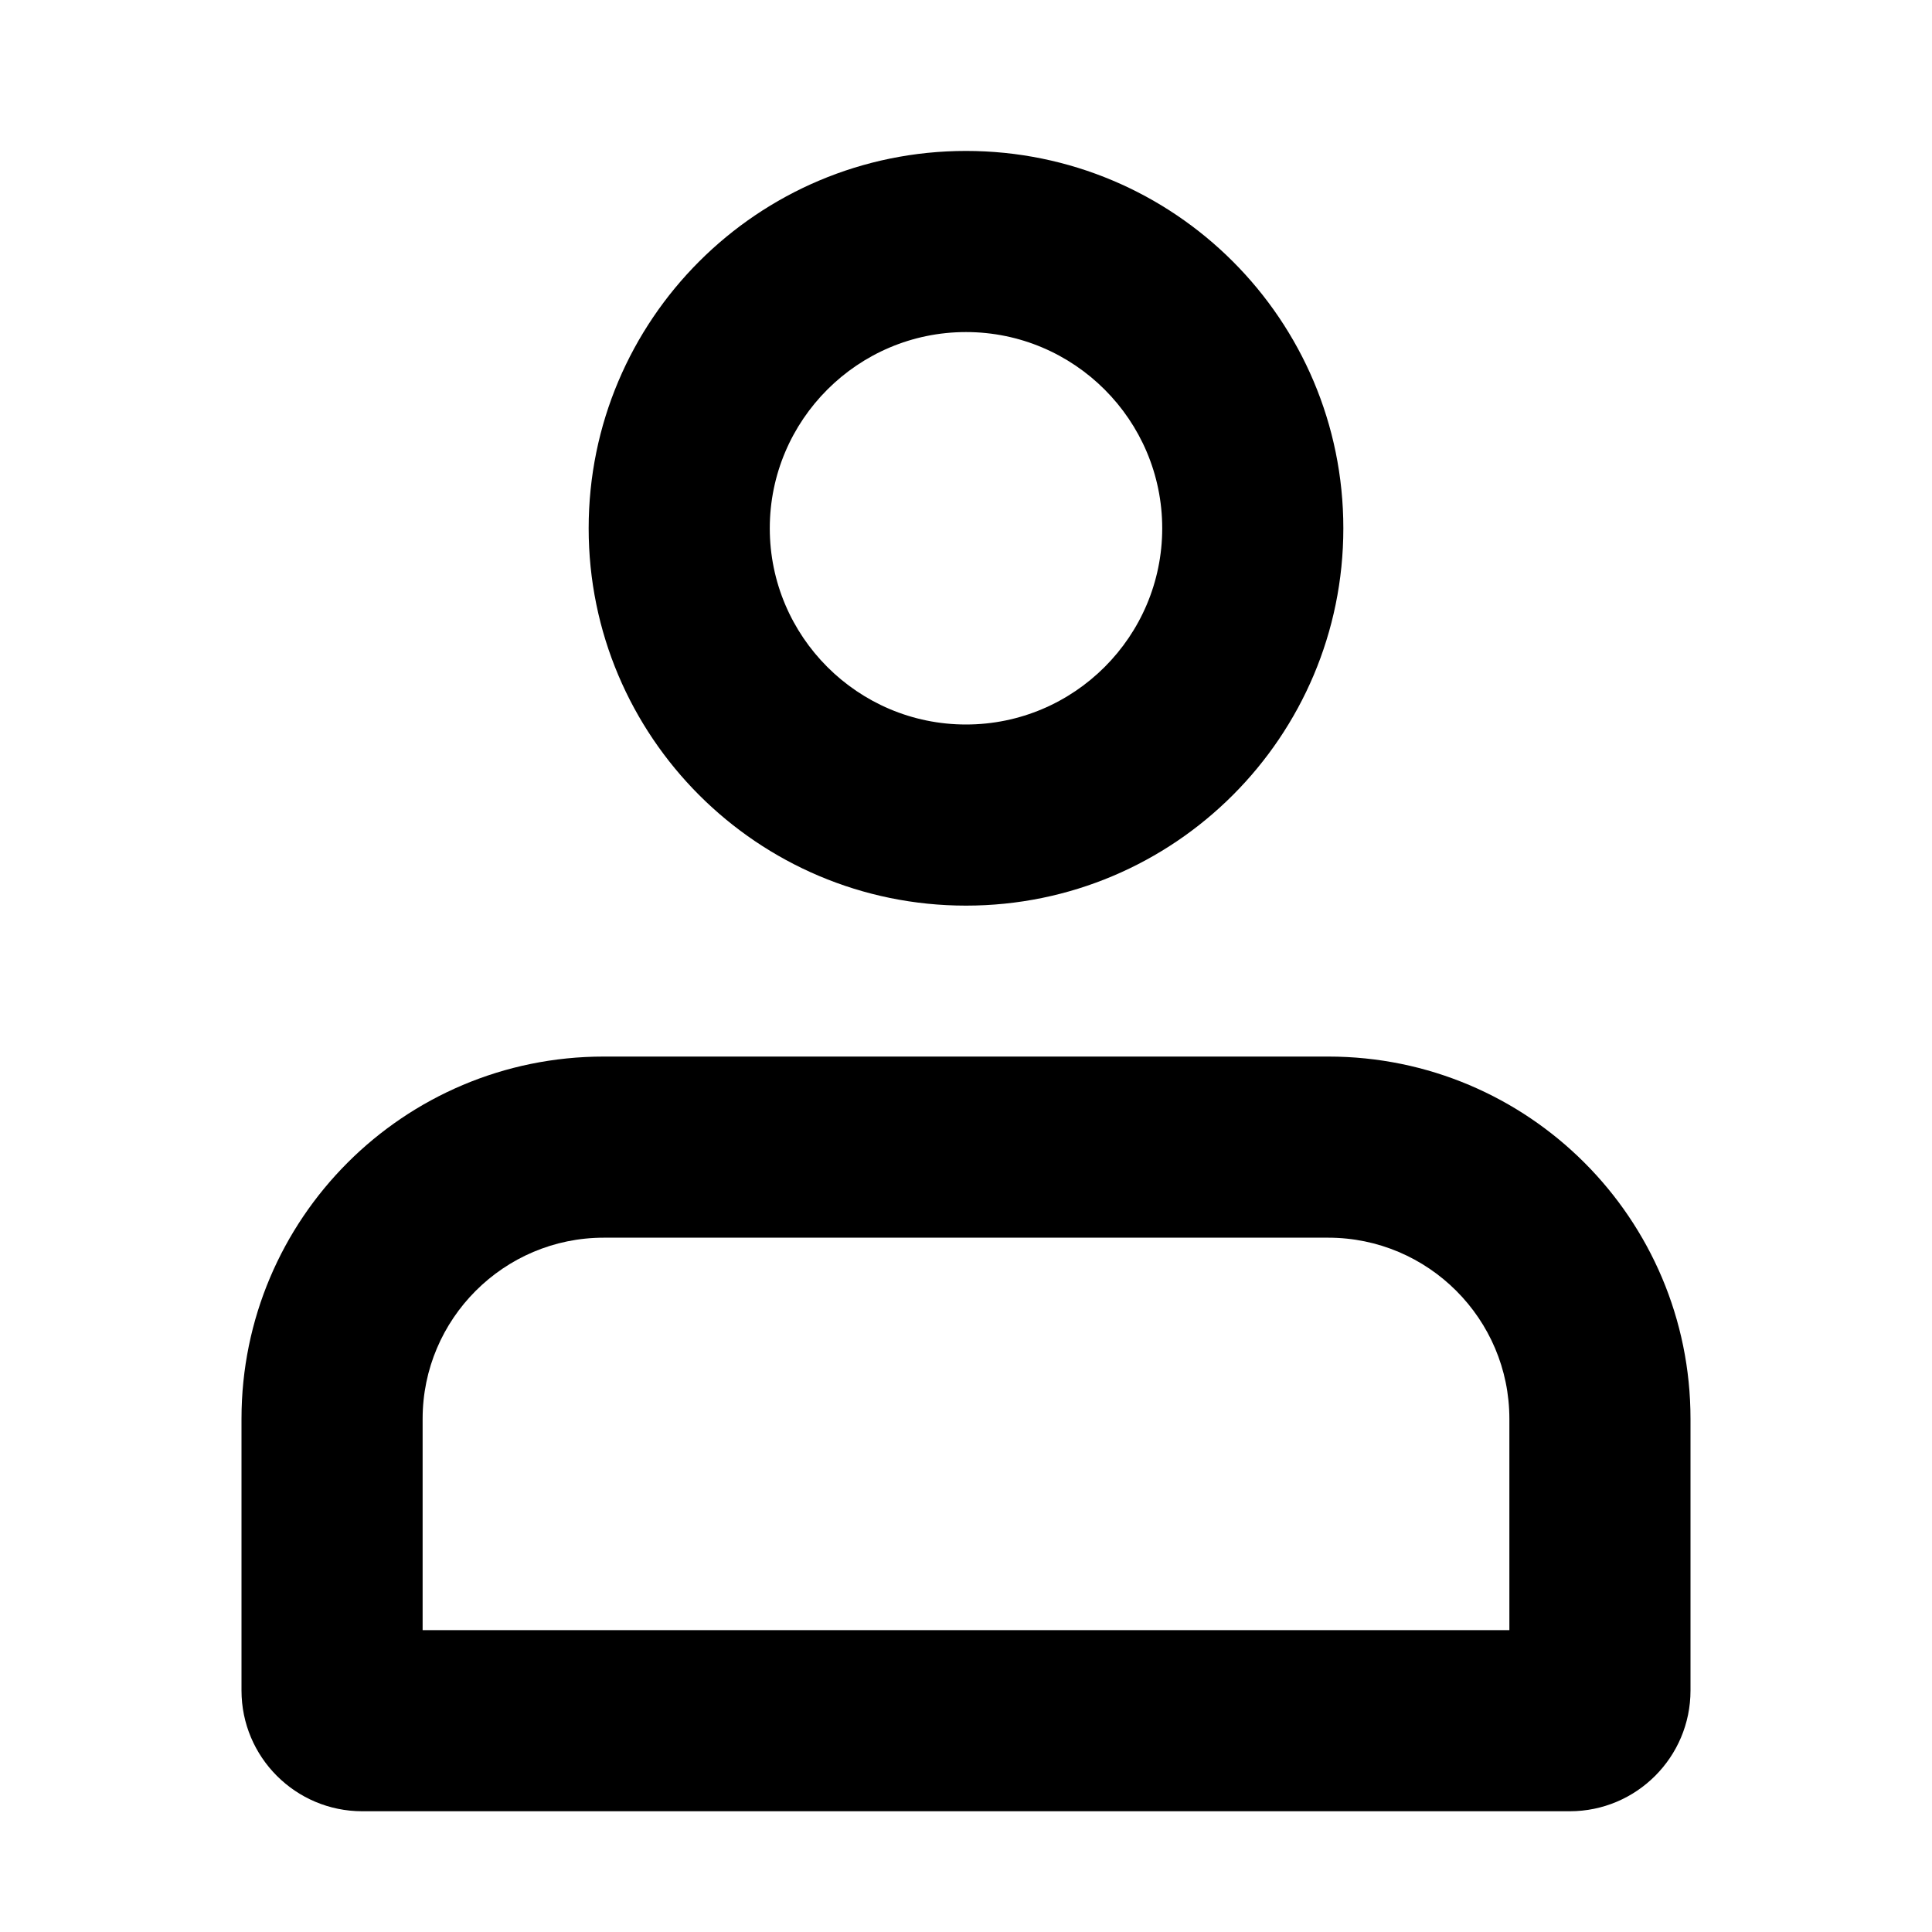
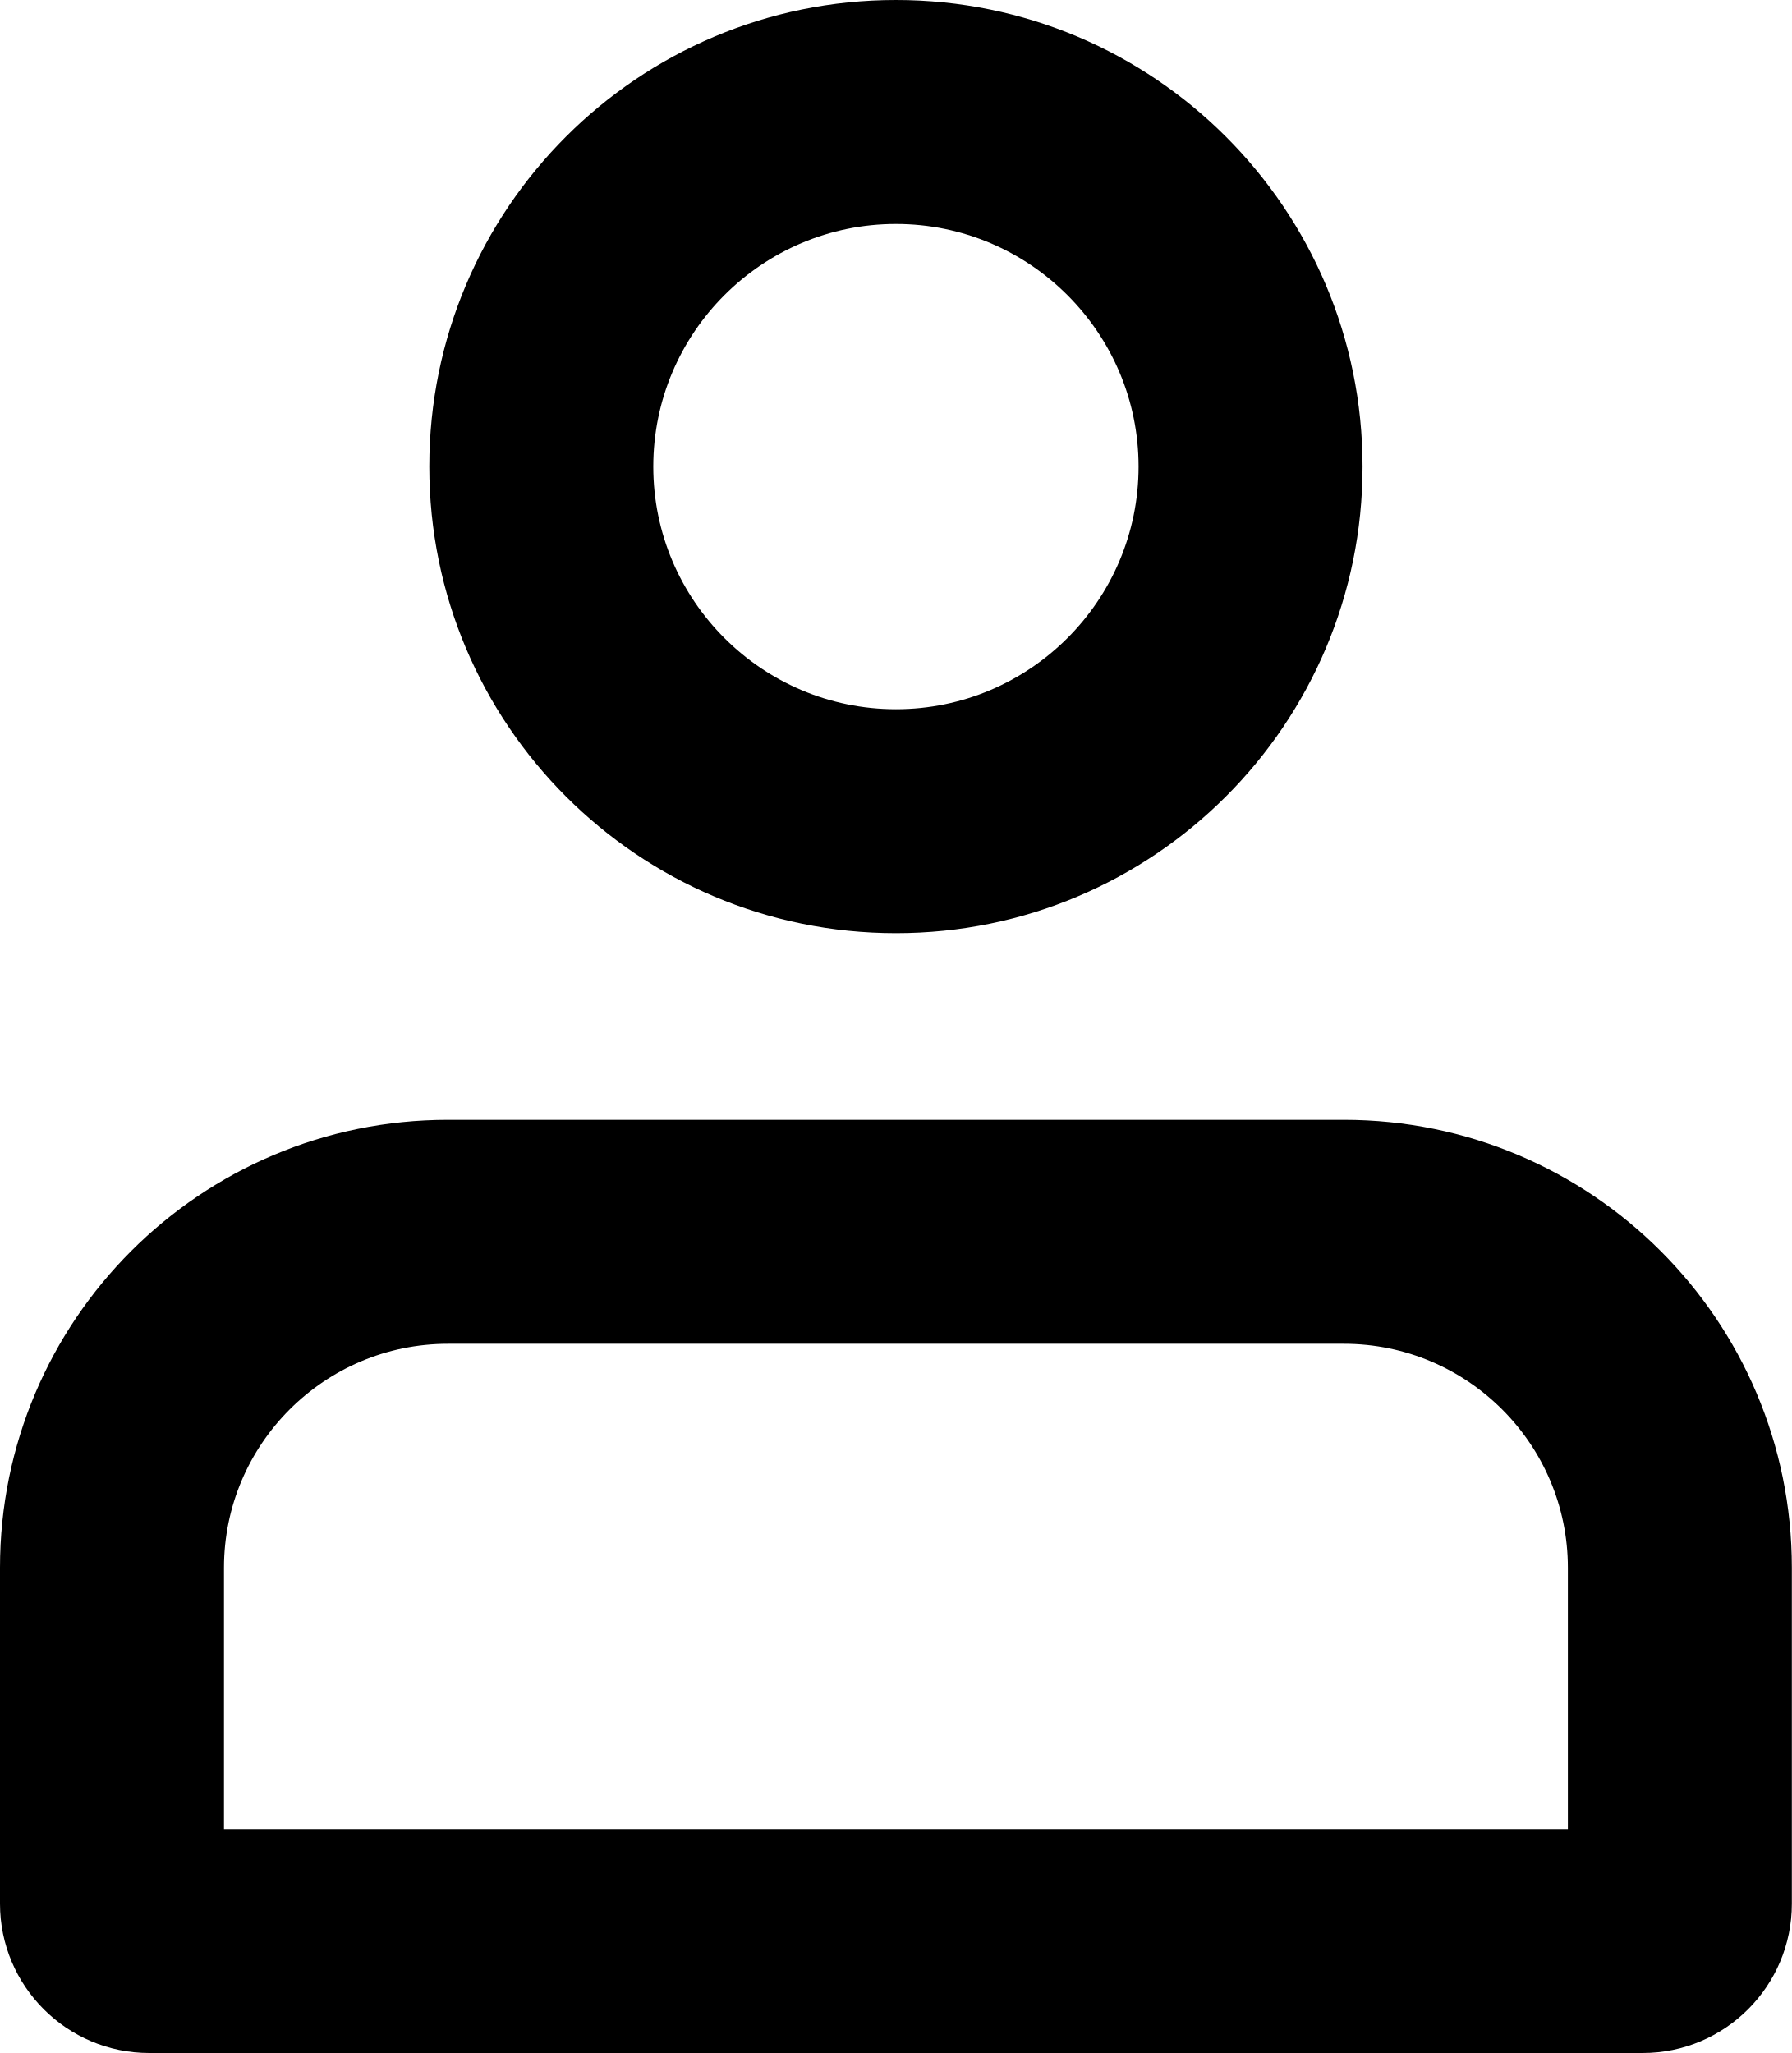
- <svg xmlns="http://www.w3.org/2000/svg" width="16" height="16" viewBox="0 0 16 16" fill="none">
+ <svg xmlns="http://www.w3.org/2000/svg" width="12" height="13.75" viewBox="2 1.25 12 13.75" fill="none">
  <path fill-rule="evenodd" clip-rule="evenodd" d="M11 8.75C12.657 8.75 14 10.093 14 11.75V14C14 14.552 13.552 15 13 15H3C2.448 15 2 14.552 2 14V11.75C2 10.093 3.343 8.75 5 8.75H11ZM5 10.25C4.173 10.25 3.5 10.923 3.5 11.75V13.5H12.5V11.75C12.5 10.923 11.827 10.25 11 10.25H5Z" fill="black" />
  <path fill-rule="evenodd" clip-rule="evenodd" d="M8 1.25C9.726 1.25 11.125 2.649 11.125 4.375C11.125 6.101 9.726 7.5 8 7.5C6.274 7.5 4.875 6.101 4.875 4.375C4.875 2.649 6.274 1.25 8 1.25ZM8 2.75C7.104 2.75 6.375 3.479 6.375 4.375C6.375 5.271 7.104 6 8 6C8.896 6 9.625 5.271 9.625 4.375C9.625 3.479 8.896 2.75 8 2.75Z" fill="black" />
</svg>
